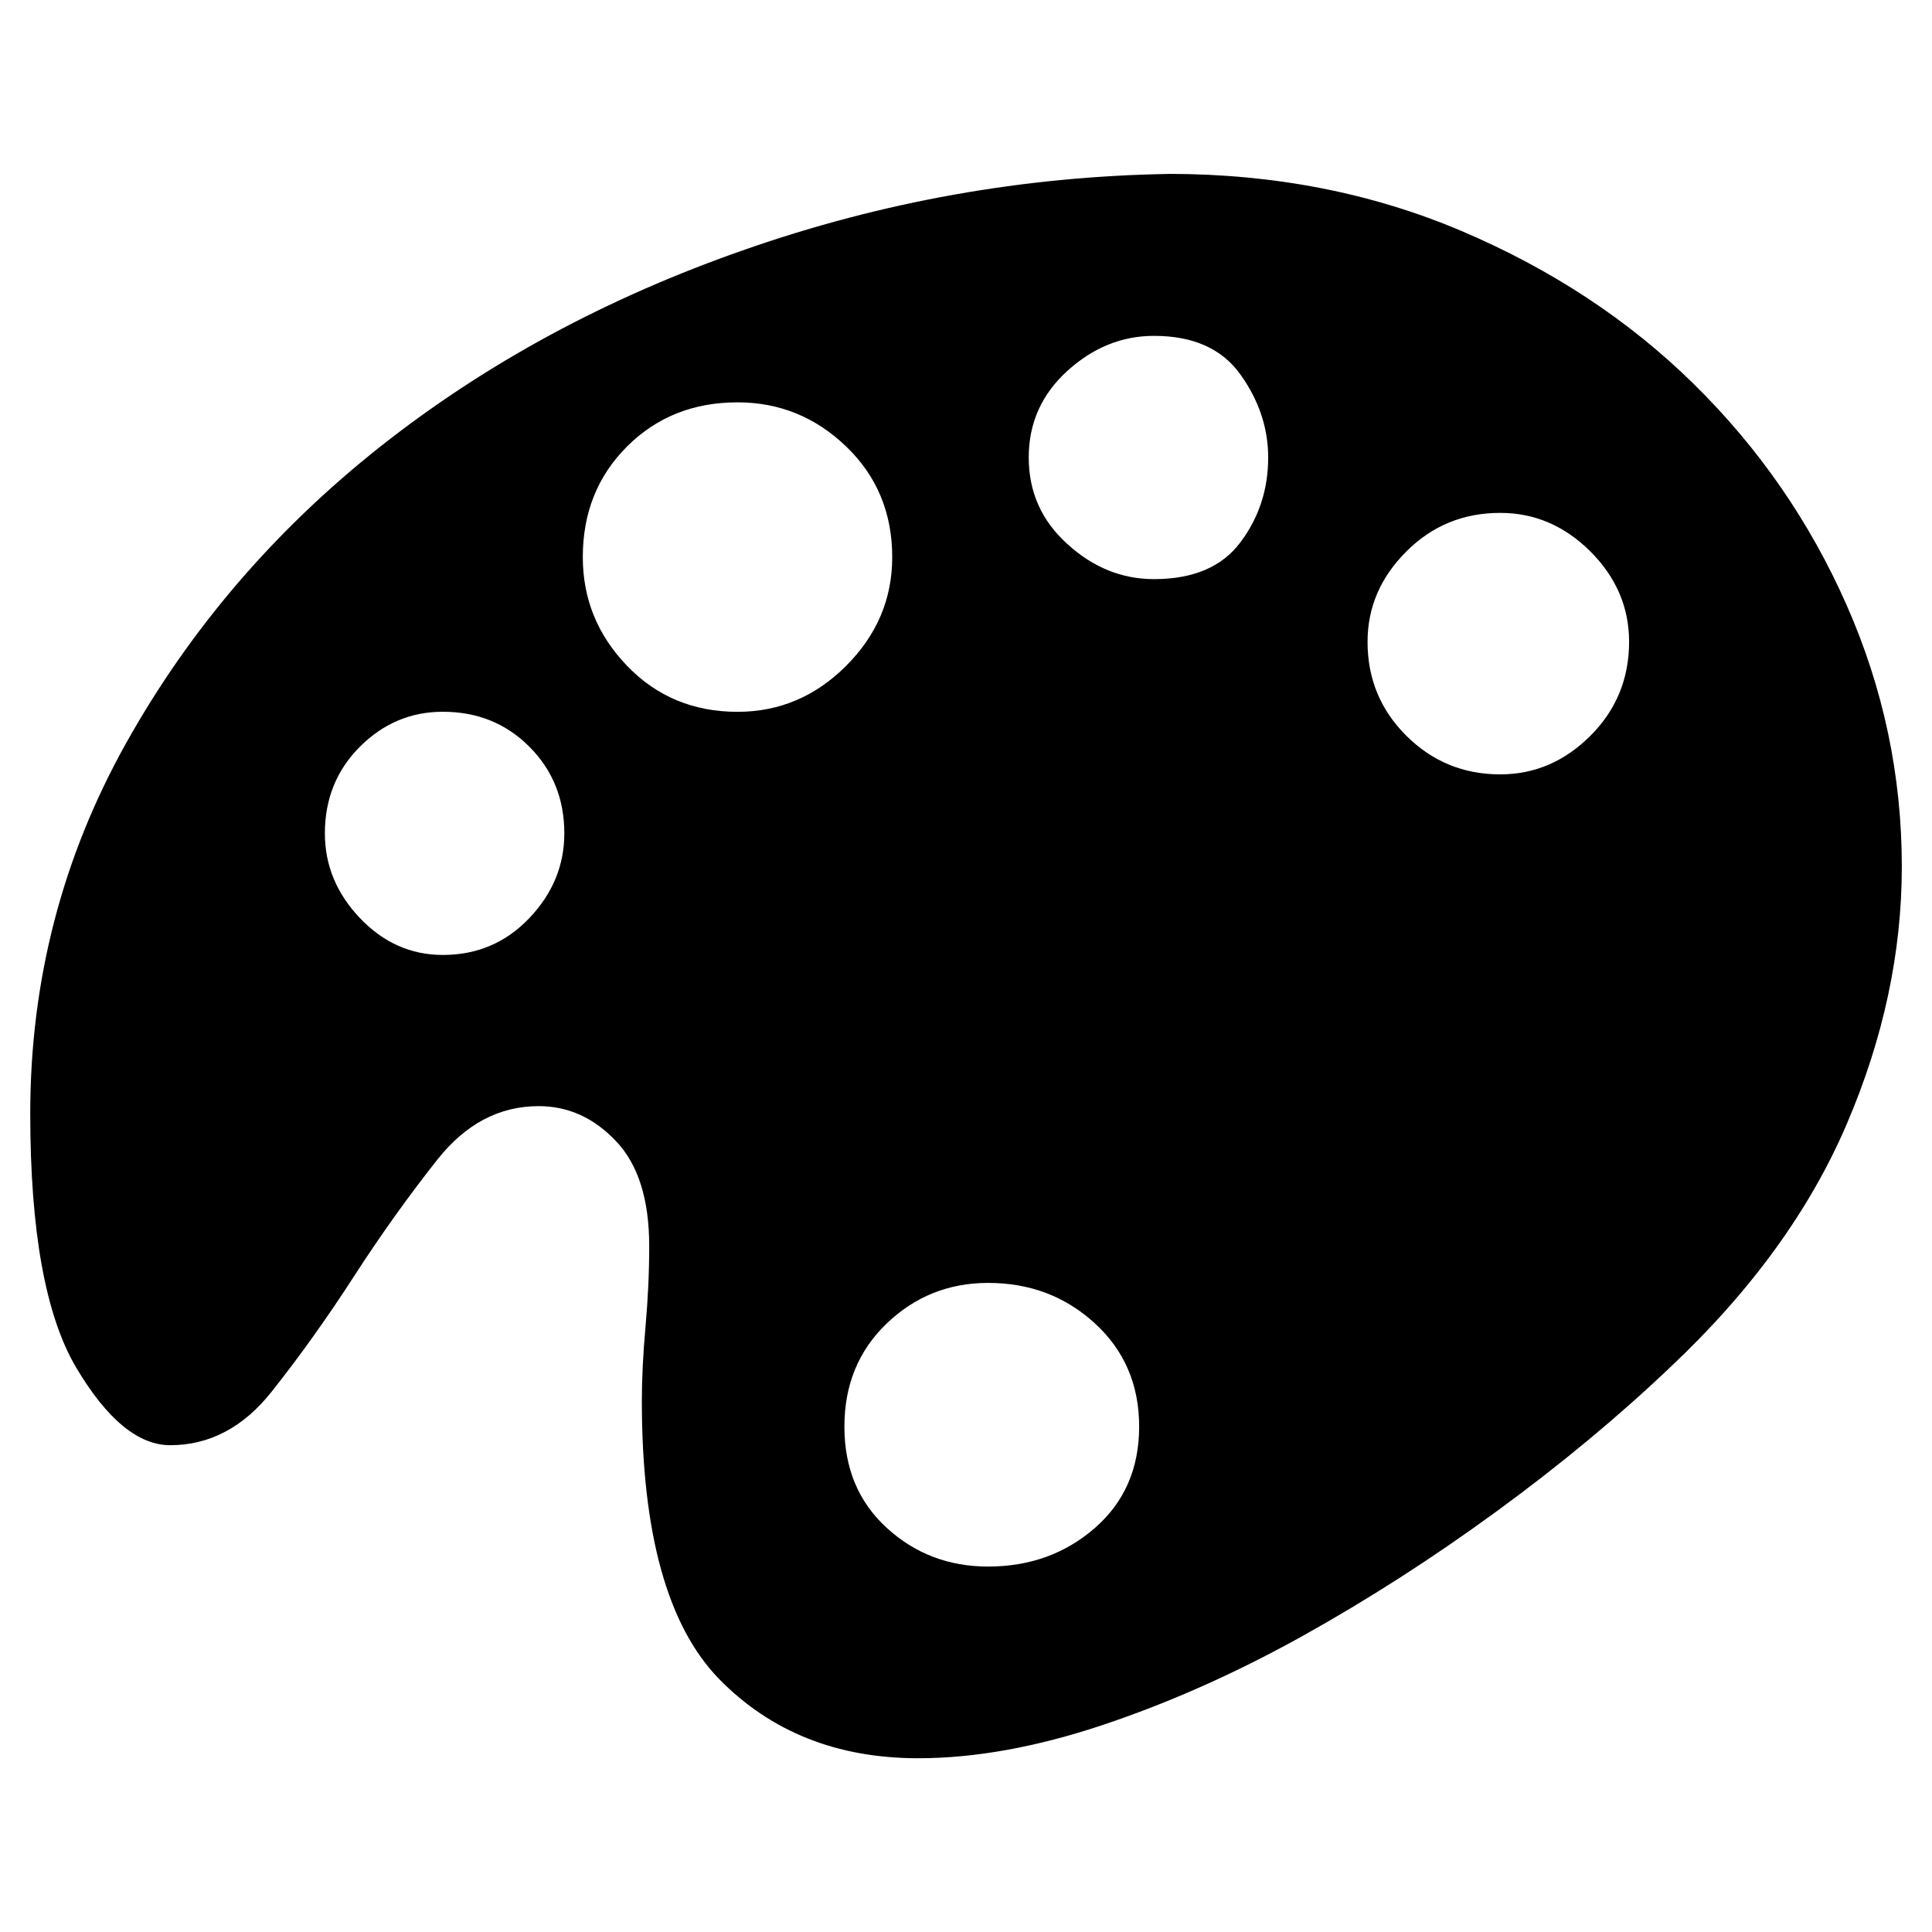
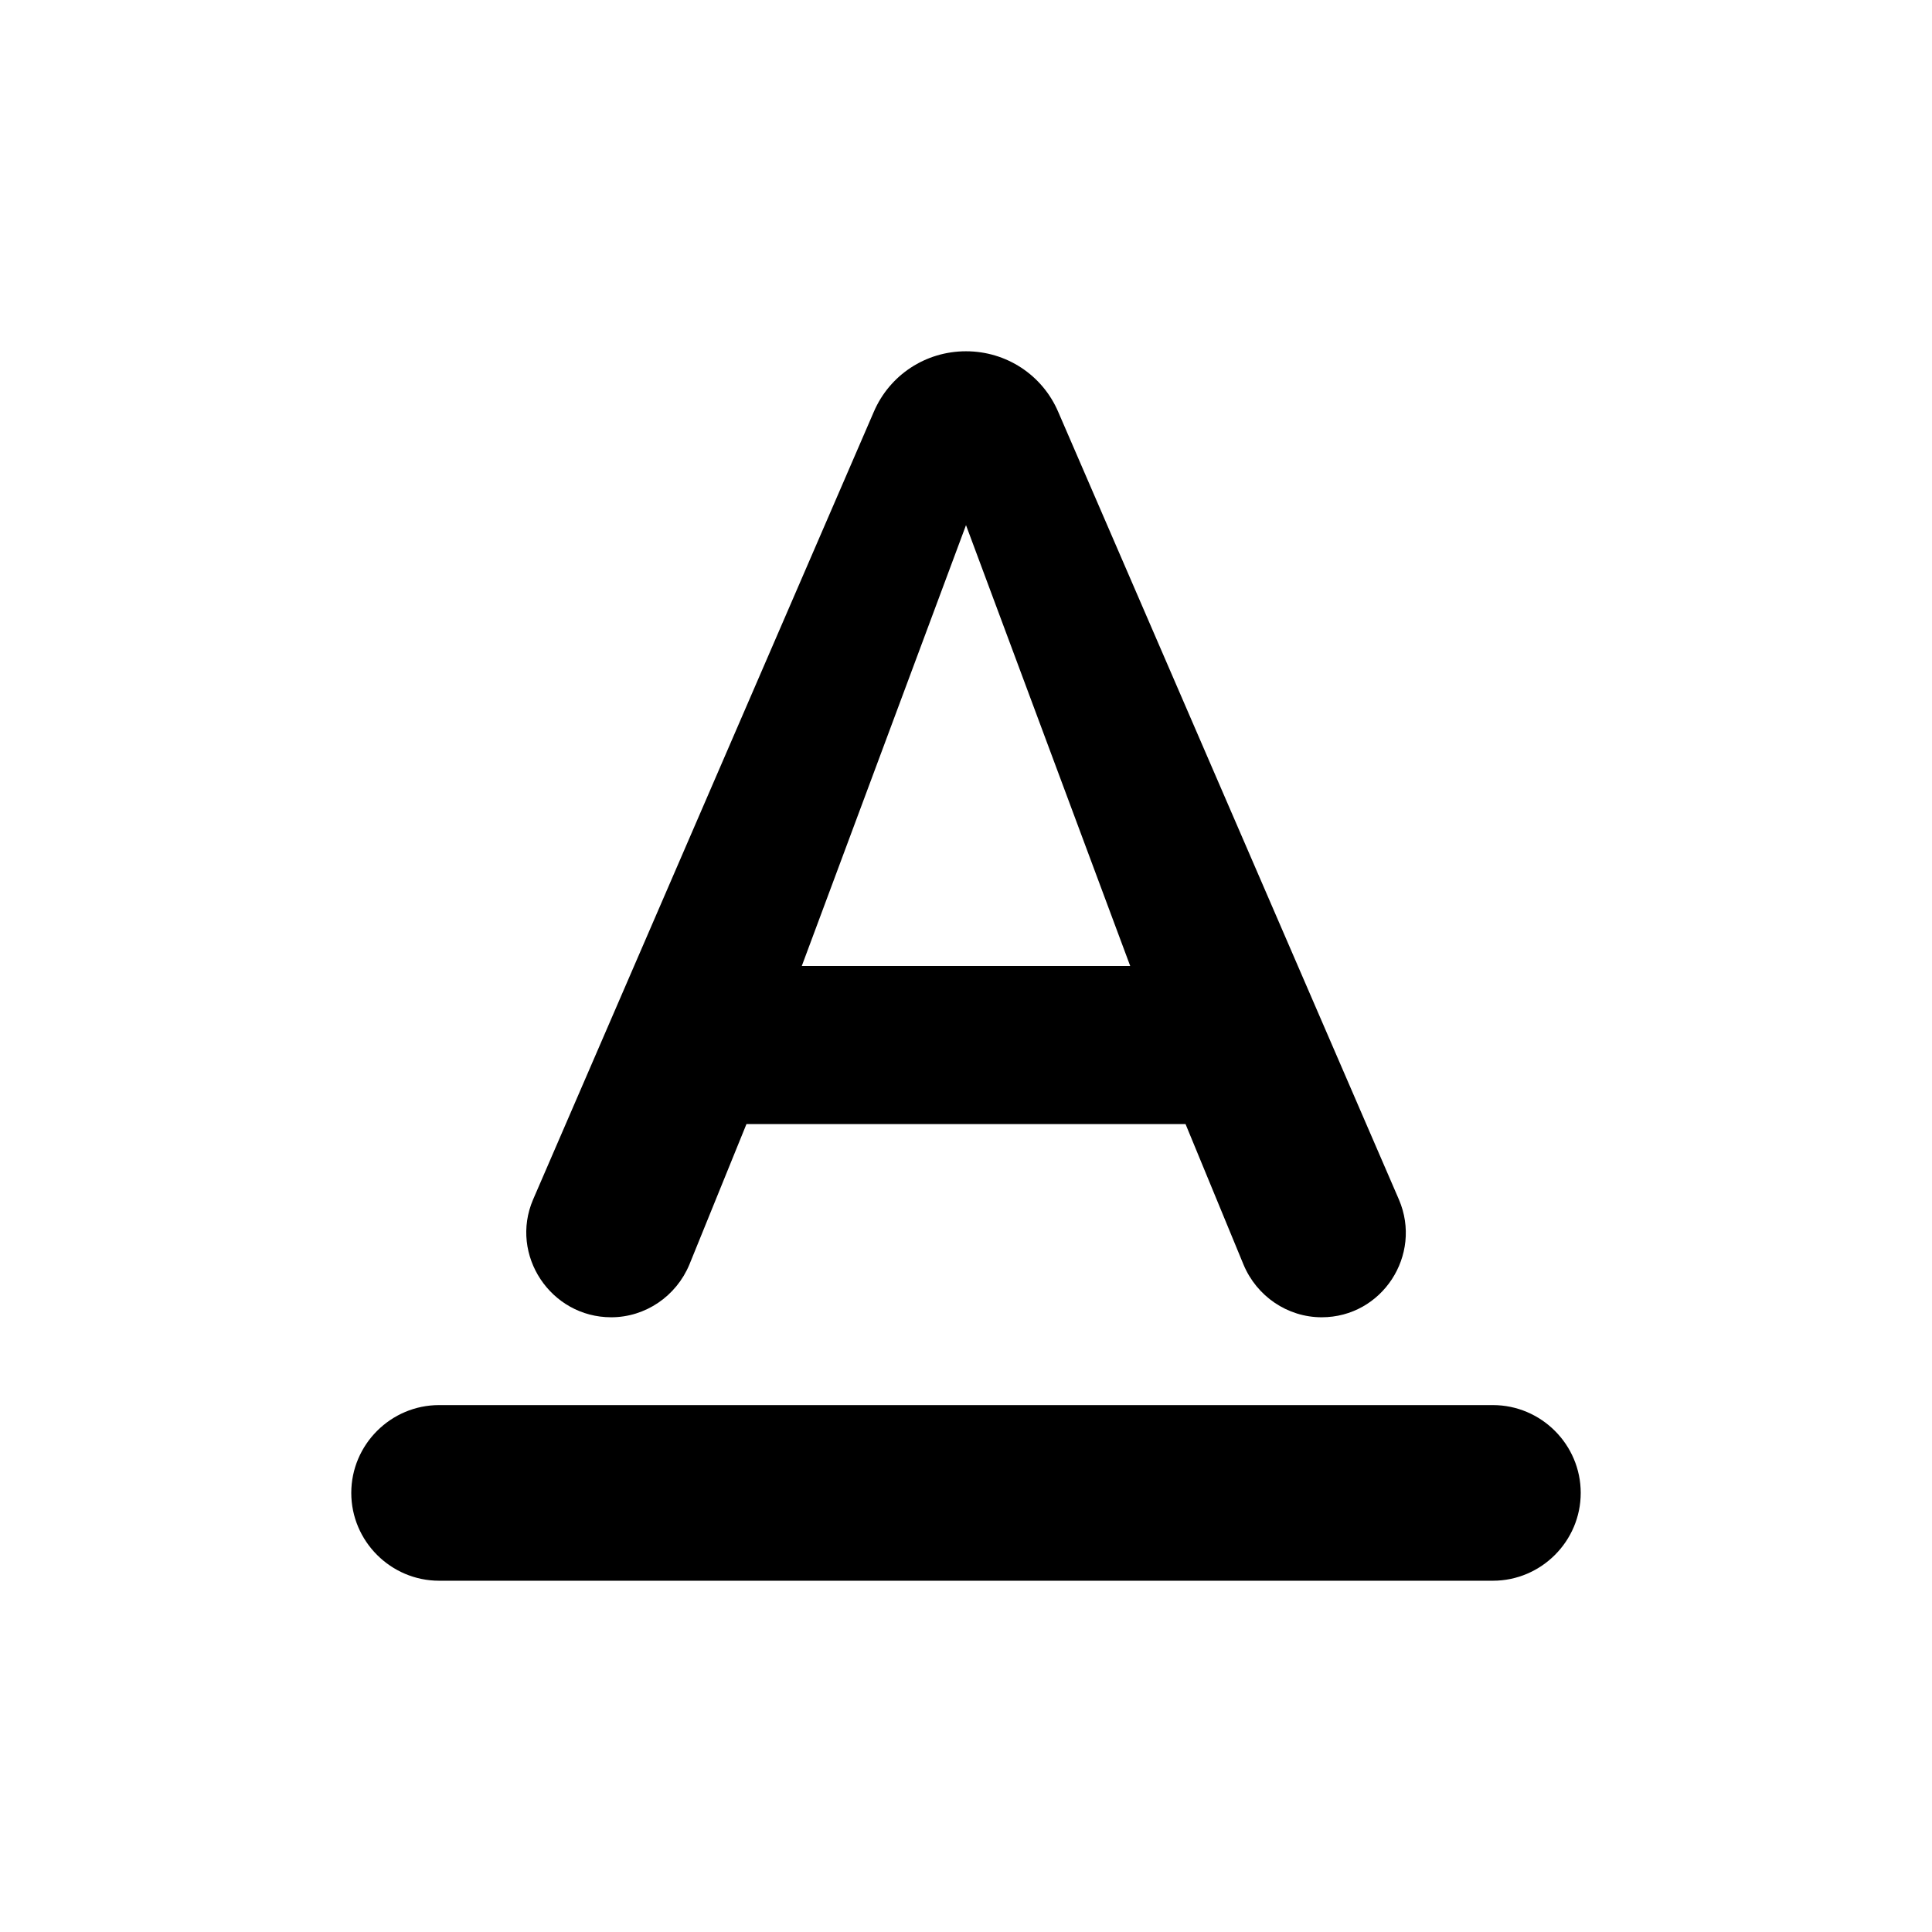
- <svg xmlns="http://www.w3.org/2000/svg" version="1.1" viewBox="0 0 32 32">
-   <path d="M19.357 2.88c1.749 0 3.366 0.316 4.851 0.946 1.485 0.632 2.768 1.474 3.845 2.533s1.922 2.279 2.532 3.661c0.611 1.383 0.915 2.829 0.915 4.334 0 1.425-0.304 2.847-0.915 4.271-0.611 1.425-1.587 2.767-2.928 4.028-0.855 0.813-1.811 1.607-2.869 2.38s-2.136 1.465-3.233 2.075c-1.099 0.61-2.198 1.098-3.296 1.465-1.098 0.366-2.115 0.549-3.051 0.549-1.343 0-2.441-0.438-3.296-1.311-0.854-0.876-1.281-2.41-1.281-4.608 0-0.366 0.020-0.773 0.060-1.221s0.062-0.895 0.062-1.343c0-0.773-0.183-1.353-0.55-1.738-0.366-0.387-0.793-0.58-1.281-0.58-0.652 0-1.21 0.295-1.678 0.886s-0.926 1.23-1.373 1.921c-0.447 0.693-0.905 1.334-1.372 1.923s-1.028 0.886-1.679 0.886c-0.529 0-1.048-0.427-1.556-1.282s-0.763-2.259-0.763-4.212c0-2.197 0.529-4.241 1.587-6.133s2.462-3.529 4.21-4.912c1.75-1.383 3.762-2.471 6.041-3.264 2.277-0.796 4.617-1.212 7.018-1.253zM7.334 15.817c0.569 0 1.047-0.204 1.434-0.611s0.579-0.875 0.579-1.404c0-0.569-0.193-1.047-0.579-1.434s-0.864-0.579-1.434-0.579c-0.529 0-0.987 0.193-1.373 0.579s-0.58 0.864-0.58 1.434c0 0.53 0.194 0.998 0.58 1.404 0.388 0.407 0.845 0.611 1.373 0.611zM12.216 11.79c0.691 0 1.292-0.254 1.8-0.763s0.762-1.107 0.762-1.8c0-0.732-0.255-1.343-0.762-1.831-0.509-0.489-1.109-0.732-1.8-0.732-0.732 0-1.342 0.244-1.831 0.732-0.488 0.488-0.732 1.098-0.732 1.831 0 0.693 0.244 1.292 0.732 1.8s1.099 0.763 1.831 0.763zM16.366 25.947c0.692 0 1.282-0.214 1.77-0.64s0.732-0.987 0.732-1.678-0.244-1.261-0.732-1.709c-0.489-0.448-1.078-0.671-1.77-0.671-0.65 0-1.21 0.223-1.678 0.671s-0.702 1.018-0.702 1.709c0 0.692 0.234 1.25 0.702 1.678s1.027 0.64 1.678 0.64zM19.113 9.592c0.651 0 1.129-0.203 1.433-0.611 0.305-0.406 0.459-0.874 0.459-1.404 0-0.488-0.154-0.947-0.459-1.373-0.304-0.427-0.782-0.641-1.433-0.641-0.529 0-1.008 0.193-1.434 0.58s-0.64 0.865-0.64 1.434c0 0.571 0.213 1.049 0.64 1.434 0.427 0.389 0.905 0.581 1.434 0.581zM24.848 12.826c0.57 0 1.067-0.213 1.495-0.64 0.427-0.427 0.64-0.947 0.64-1.556 0-0.57-0.214-1.068-0.64-1.495-0.428-0.427-0.927-0.64-1.495-0.64-0.611 0-1.129 0.213-1.555 0.64-0.428 0.427-0.642 0.926-0.642 1.495 0 0.611 0.213 1.129 0.642 1.556s0.947 0.64 1.555 0.64z" />
+ <svg xmlns="http://www.w3.org/2000/svg" viewBox="0 0 22 22">
+   <path d="M17 16H5c-.55 0-1 .45-1 1s.45 1 1 1h12c.55 0 1-.45 1-1s-.45-1-1-1zM6.96 15c.39 0 .74-.24.89-.6l.65-1.6h5l.66 1.6c.15.36.5.6.89.6.69 0 1.15-.71.88-1.34l-3.88-8.97C11.87 4.27 11.46 4 11 4s-.87.27-1.05.69l-3.88 8.97c-.27.63.2 1.34.89 1.34zM11 5.98L12.87 11H9.13L11 5.98z" />
</svg>
